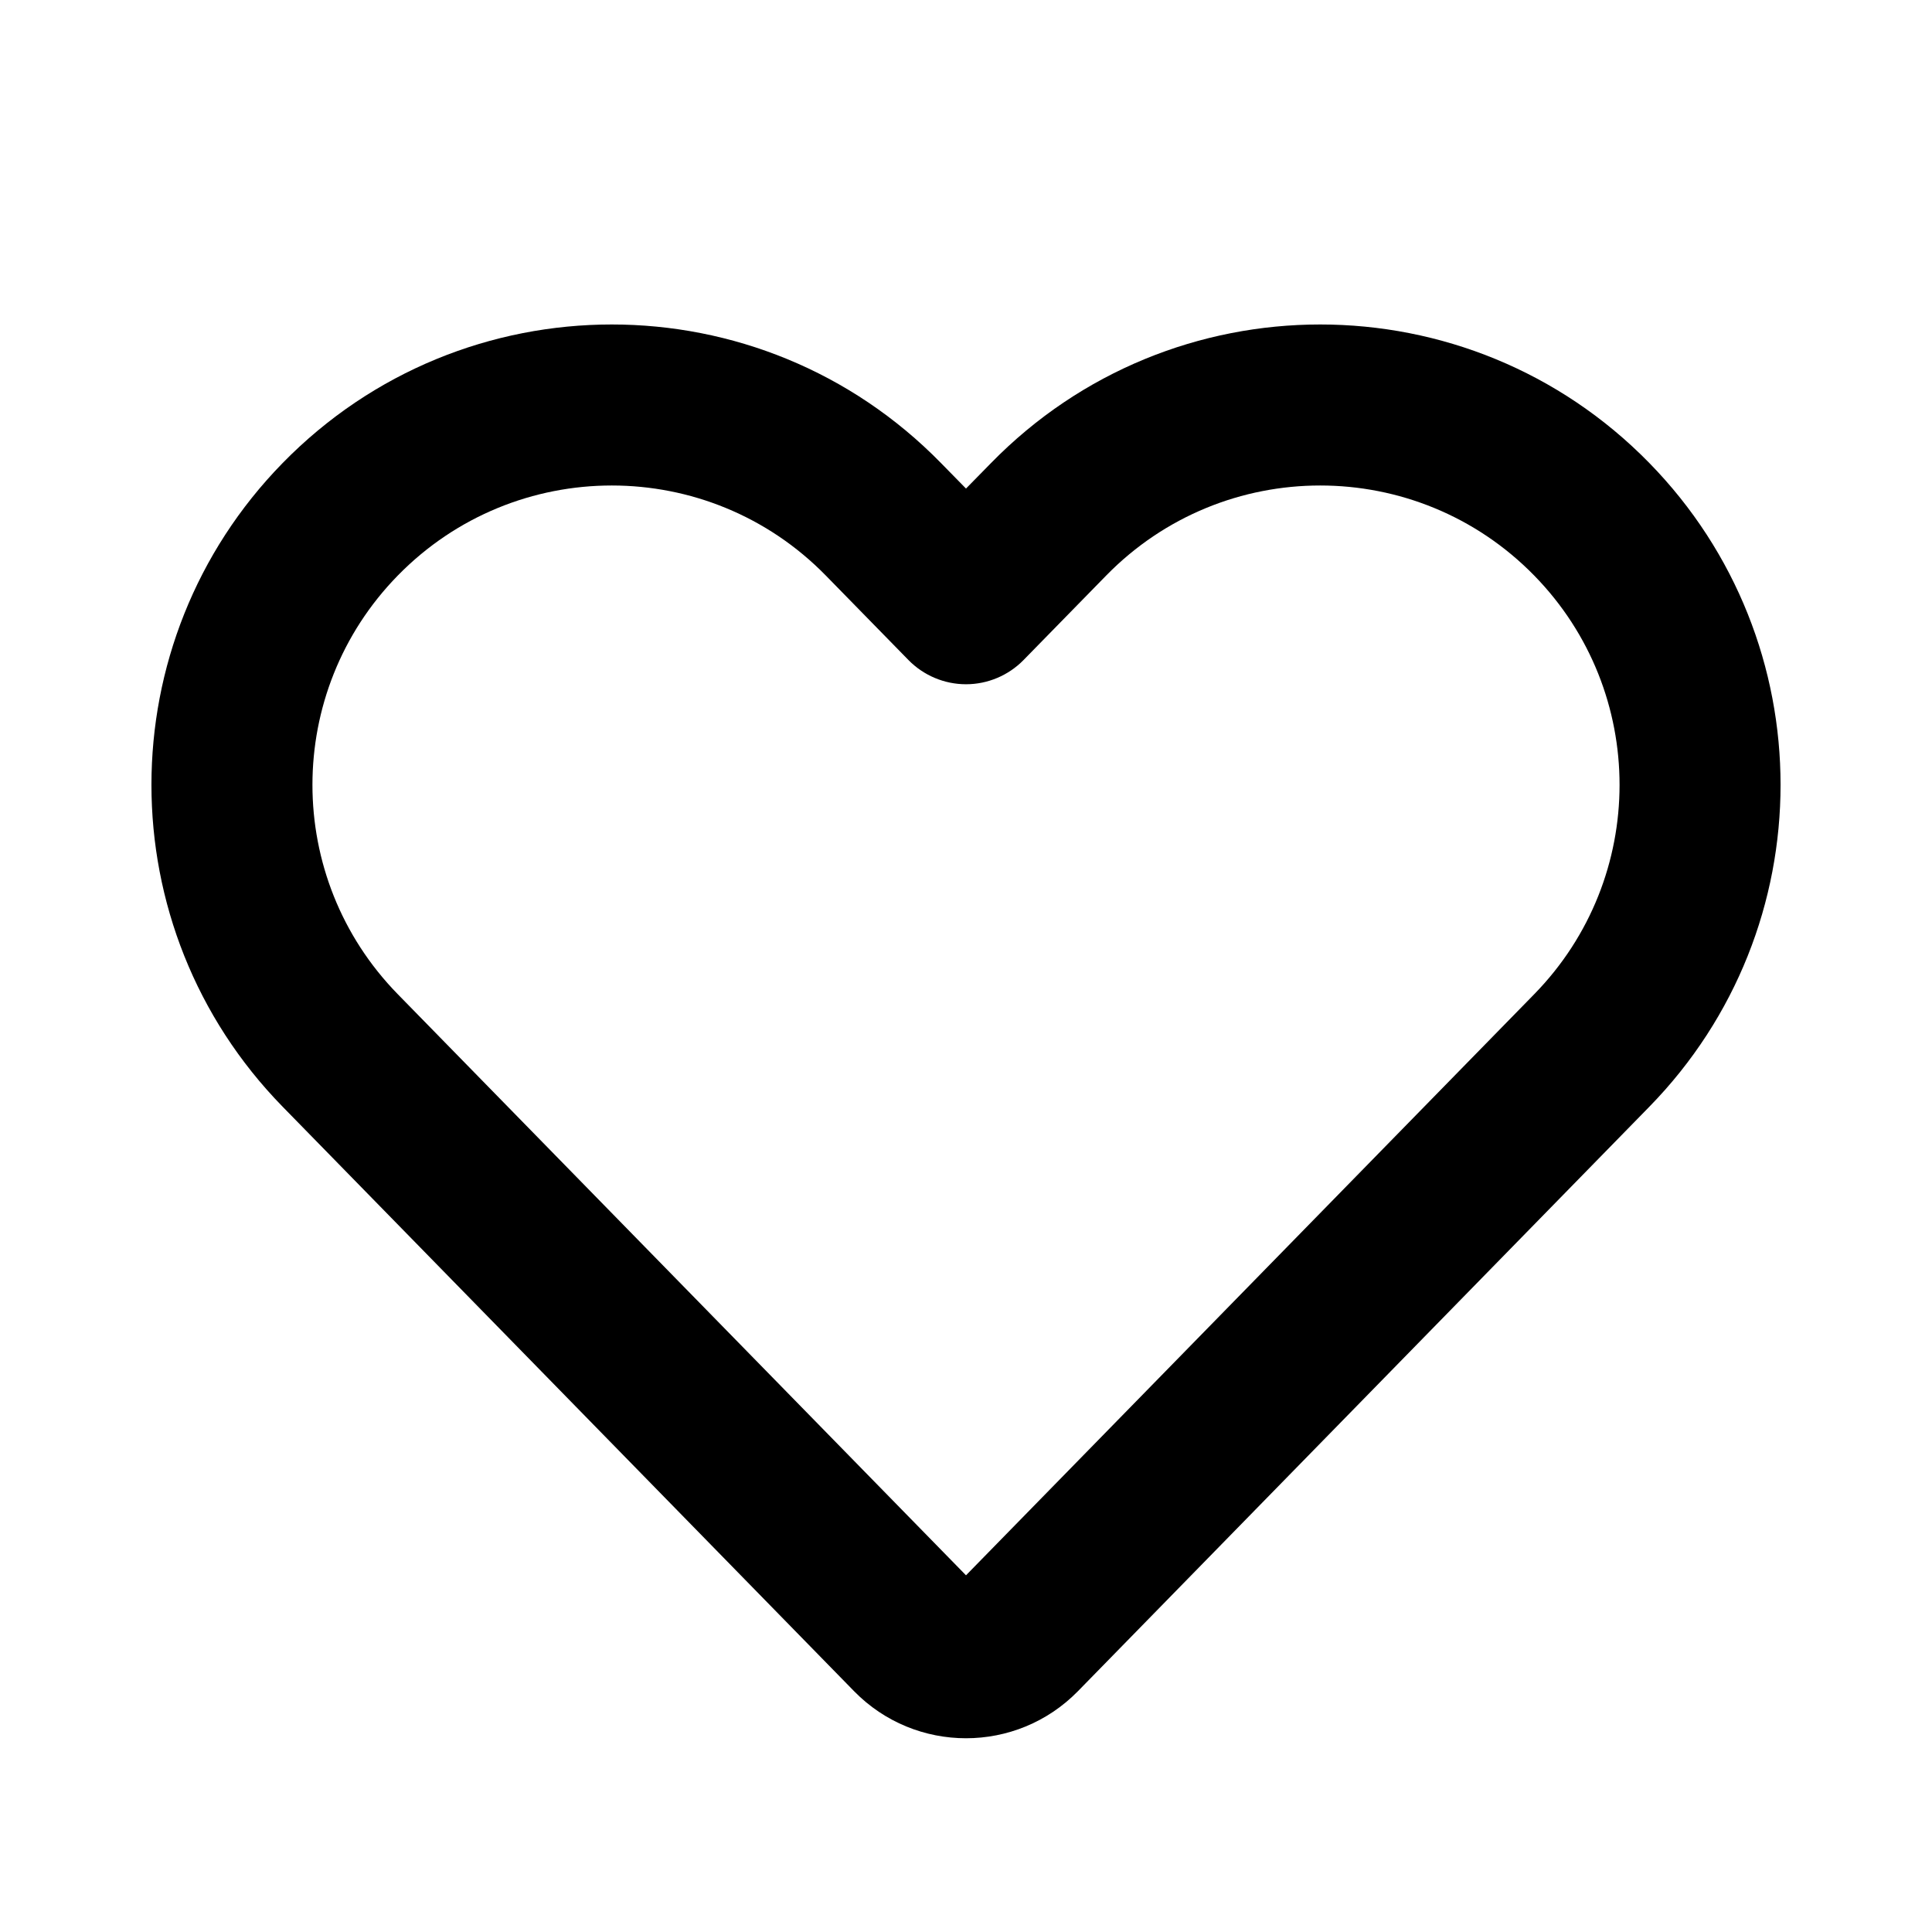
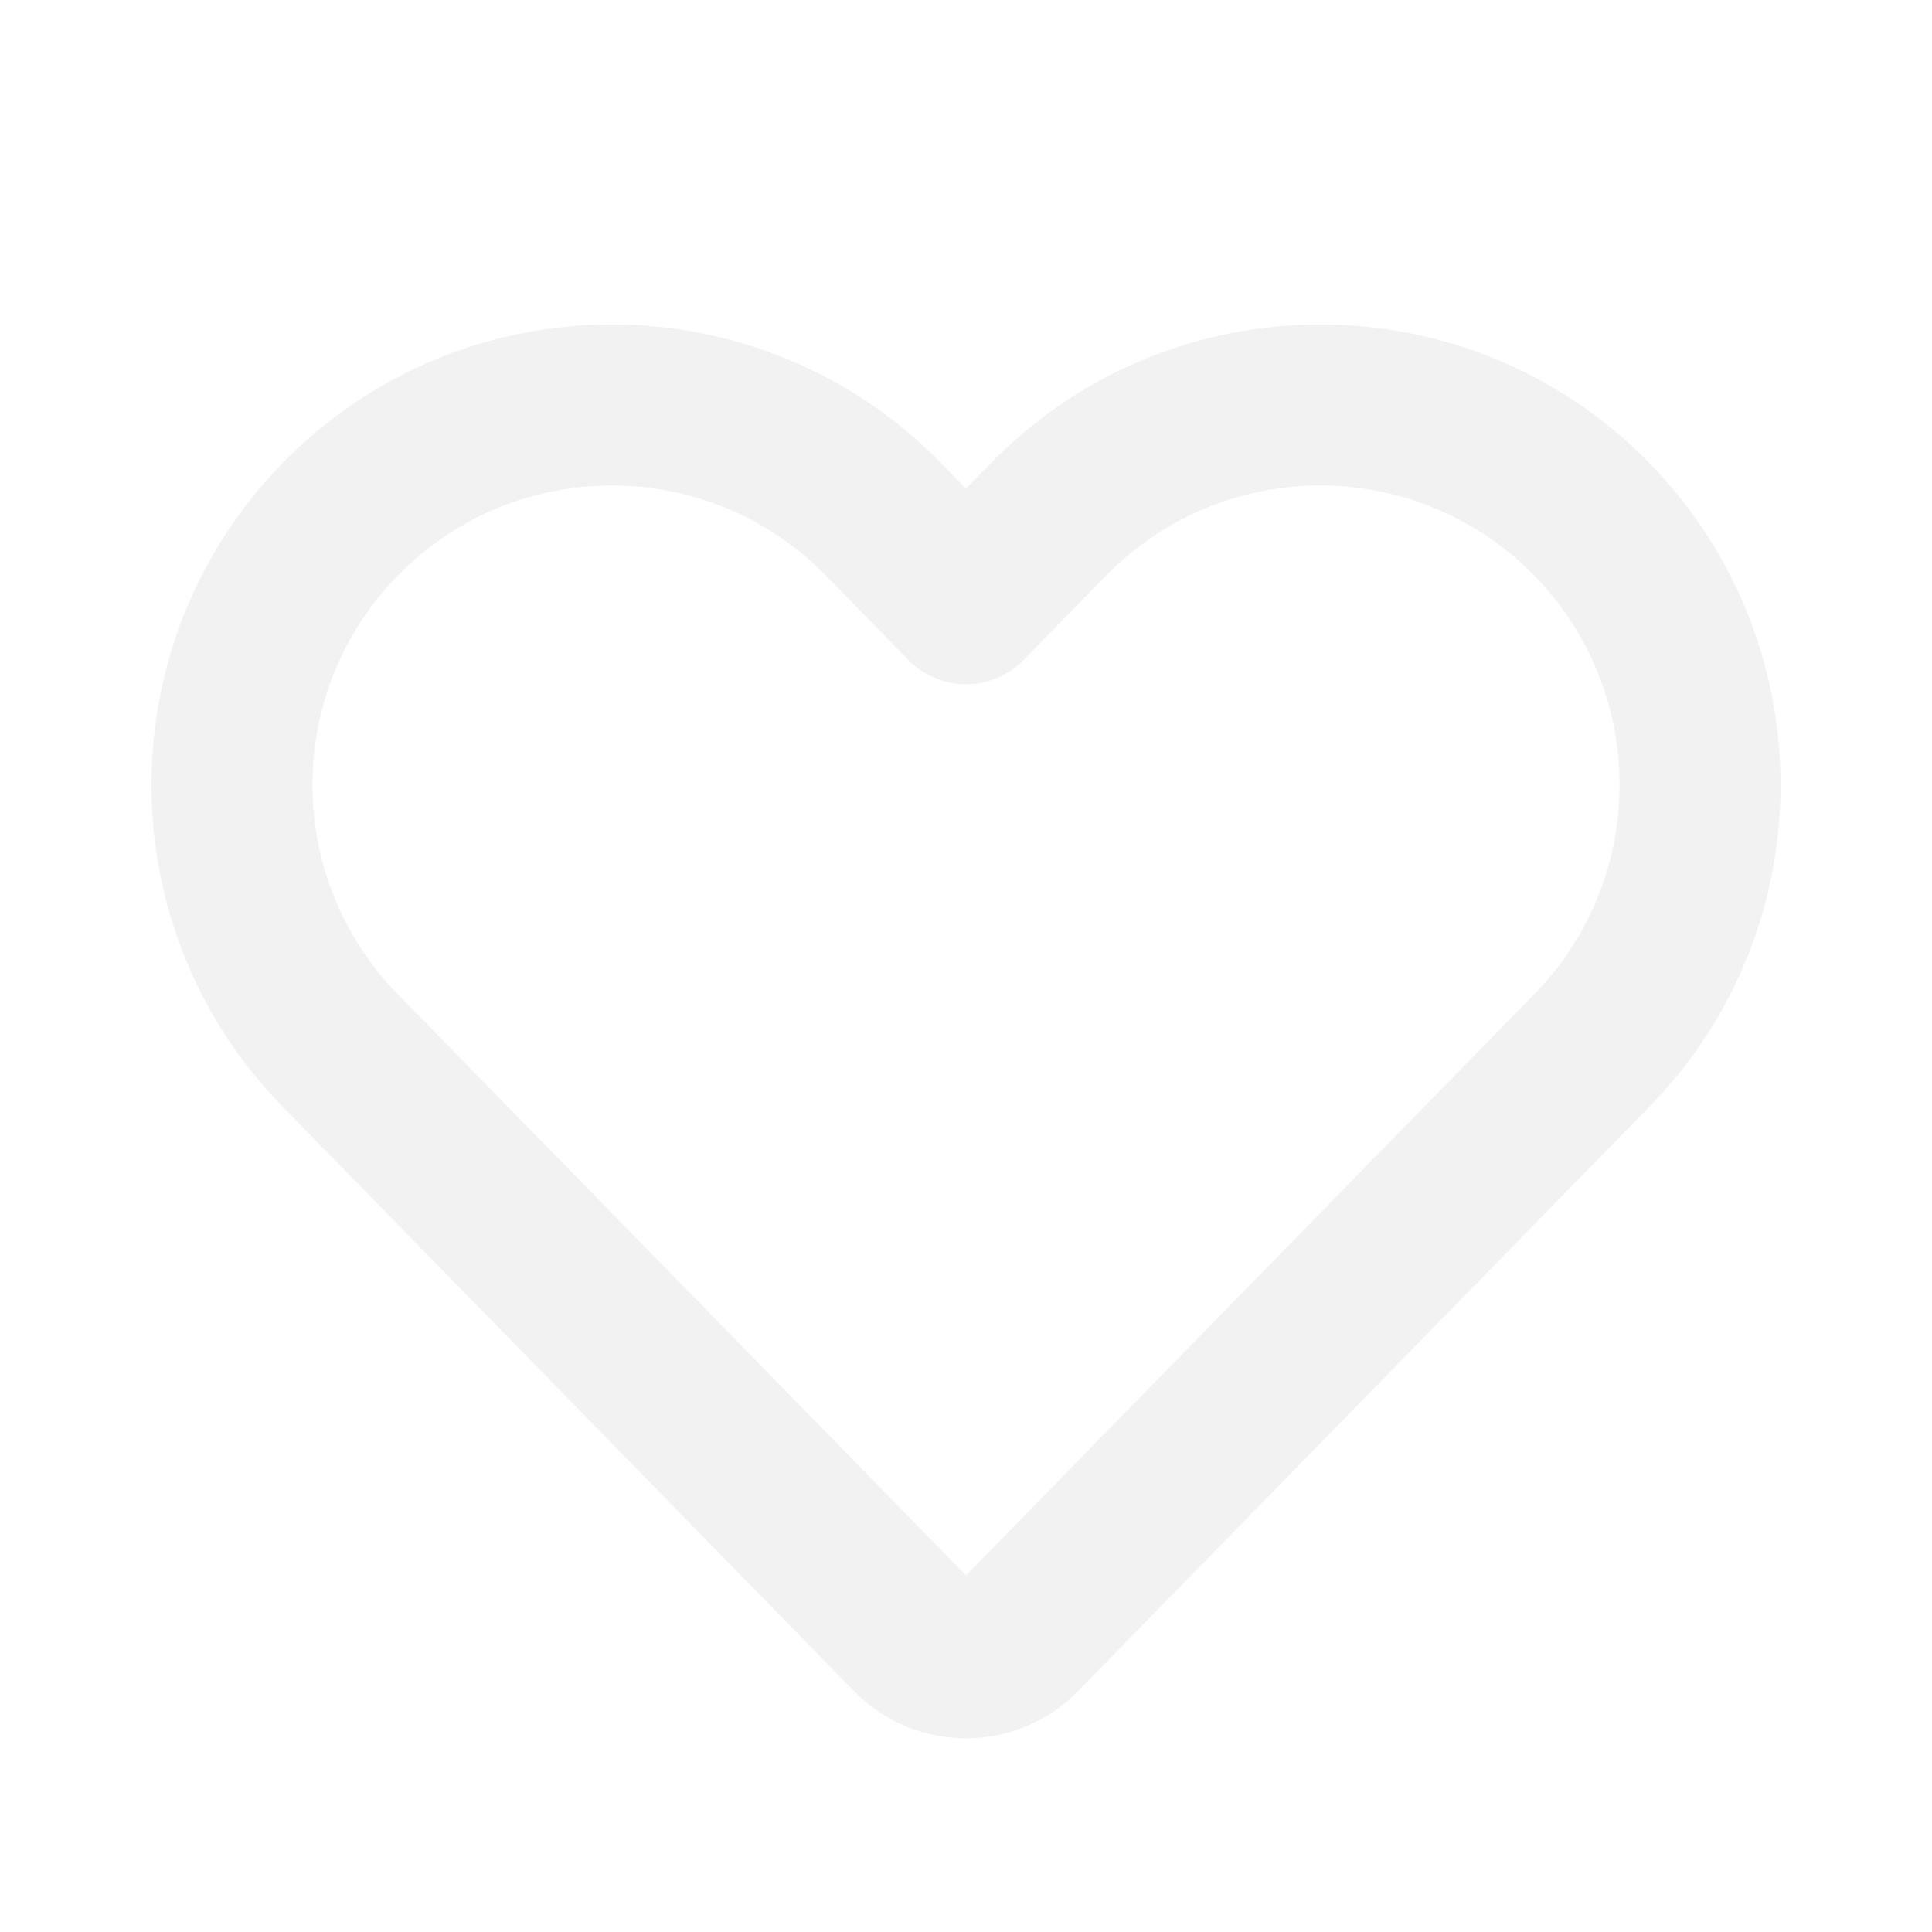
<svg xmlns="http://www.w3.org/2000/svg" viewBox="0 0 24 24" fill="none">
-   <path fill-rule="evenodd" clip-rule="evenodd" d="M10.259 7.15C8.8 5.658 6.4 5.658 4.941 7.15C3.528 8.595 3.528 10.905 4.941 12.35L12 19.569L19.059 12.35C20.472 10.905 20.472 8.595 19.059 7.15C17.6 5.658 15.2 5.658 13.741 7.15L12.715 8.199C12.527 8.391 12.269 8.5 12 8.5C11.731 8.5 11.473 8.391 11.285 8.199L10.259 7.15ZM3.511 5.752C5.754 3.457 9.446 3.457 11.689 5.752L12 6.069L12.311 5.752C14.554 3.457 18.246 3.457 20.489 5.752C22.662 7.974 22.662 11.525 20.489 13.748L13.39 21.009C12.627 21.788 11.373 21.788 10.61 21.009L3.511 13.748C1.338 11.525 1.338 7.974 3.511 5.752Z" fill="currentColor" />
+   <path fill-rule="evenodd" clip-rule="evenodd" d="M10.259 7.15C8.8 5.658 6.4 5.658 4.941 7.15C3.528 8.595 3.528 10.905 4.941 12.35L12 19.57L19.059 12.35C20.472 10.905 20.472 8.595 19.059 7.15C17.6 5.658 15.2 5.658 13.741 7.15L12.715 8.199C12.527 8.392 12.269 8.5 12 8.5C11.731 8.5 11.473 8.392 11.285 8.199L10.259 7.15ZM3.511 5.752C5.754 3.457 9.446 3.457 11.689 5.752L12 6.07L12.311 5.752C14.554 3.457 18.246 3.457 20.489 5.752C22.662 7.974 22.662 11.526 20.489 13.748L13.39 21.009C12.627 21.789 11.373 21.789 10.61 21.009L3.511 13.748C1.338 11.526 1.338 7.974 3.511 5.752Z" fill="#F2F2F2" />
</svg>
